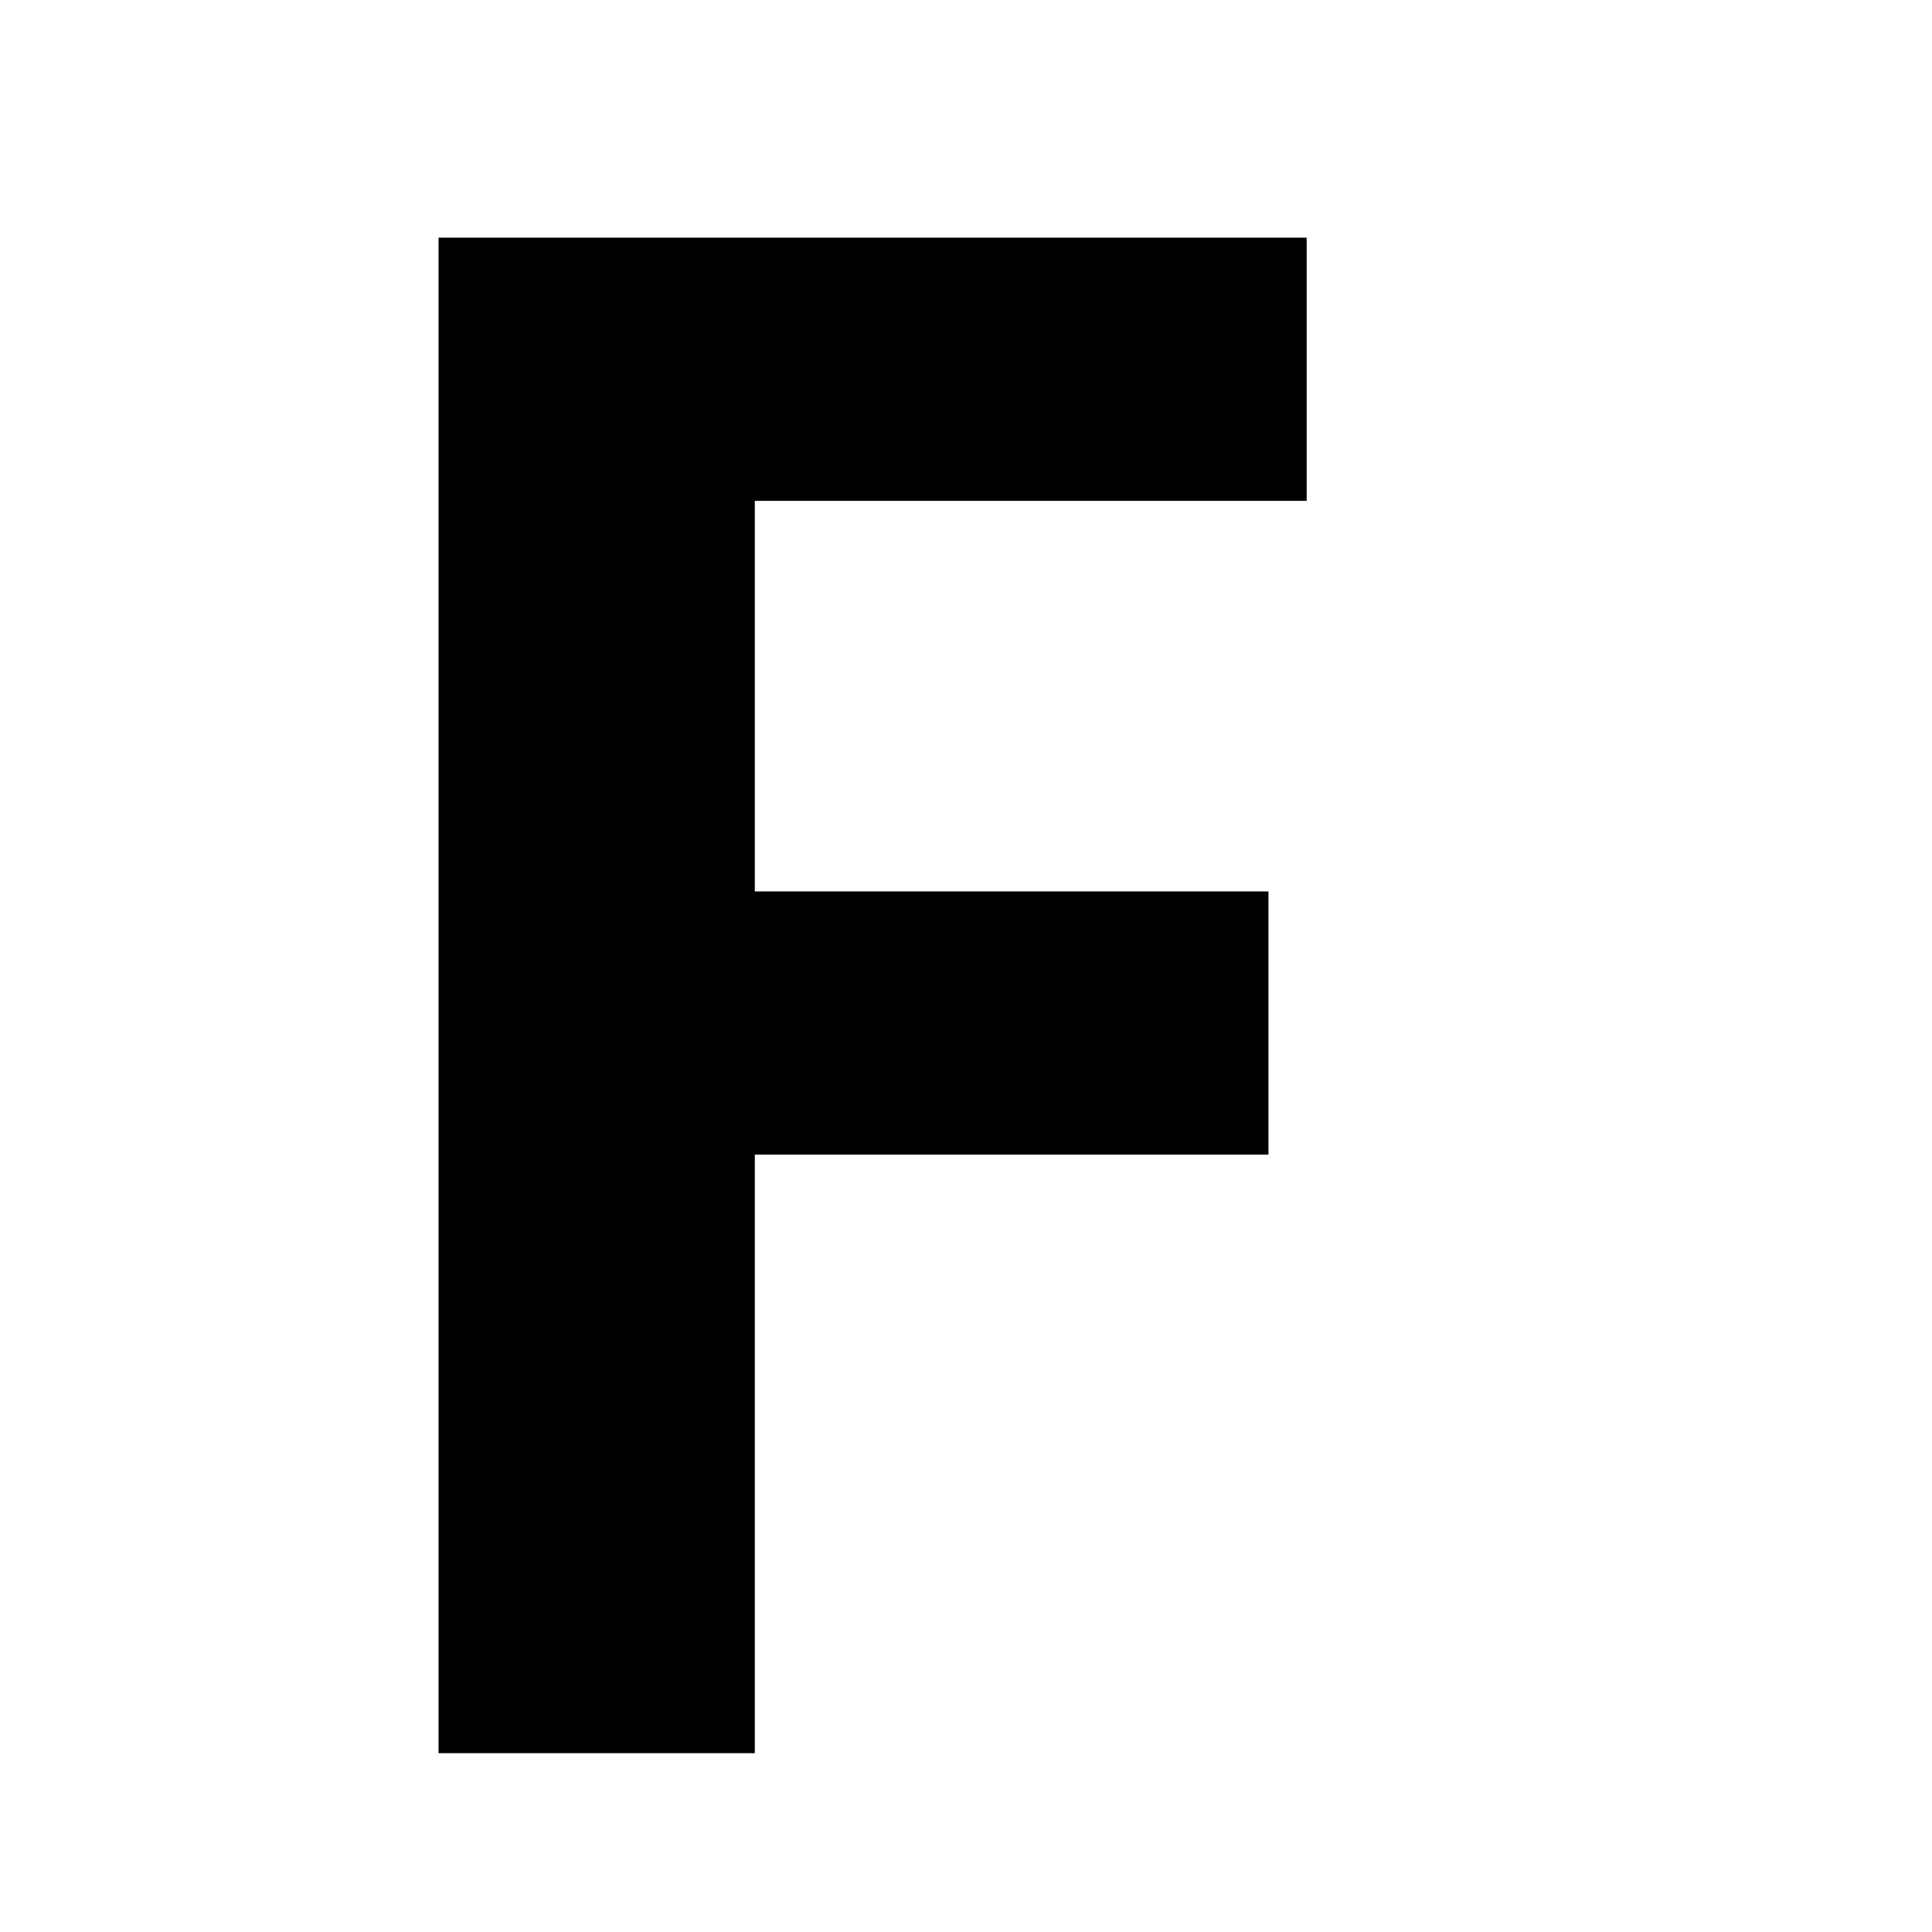
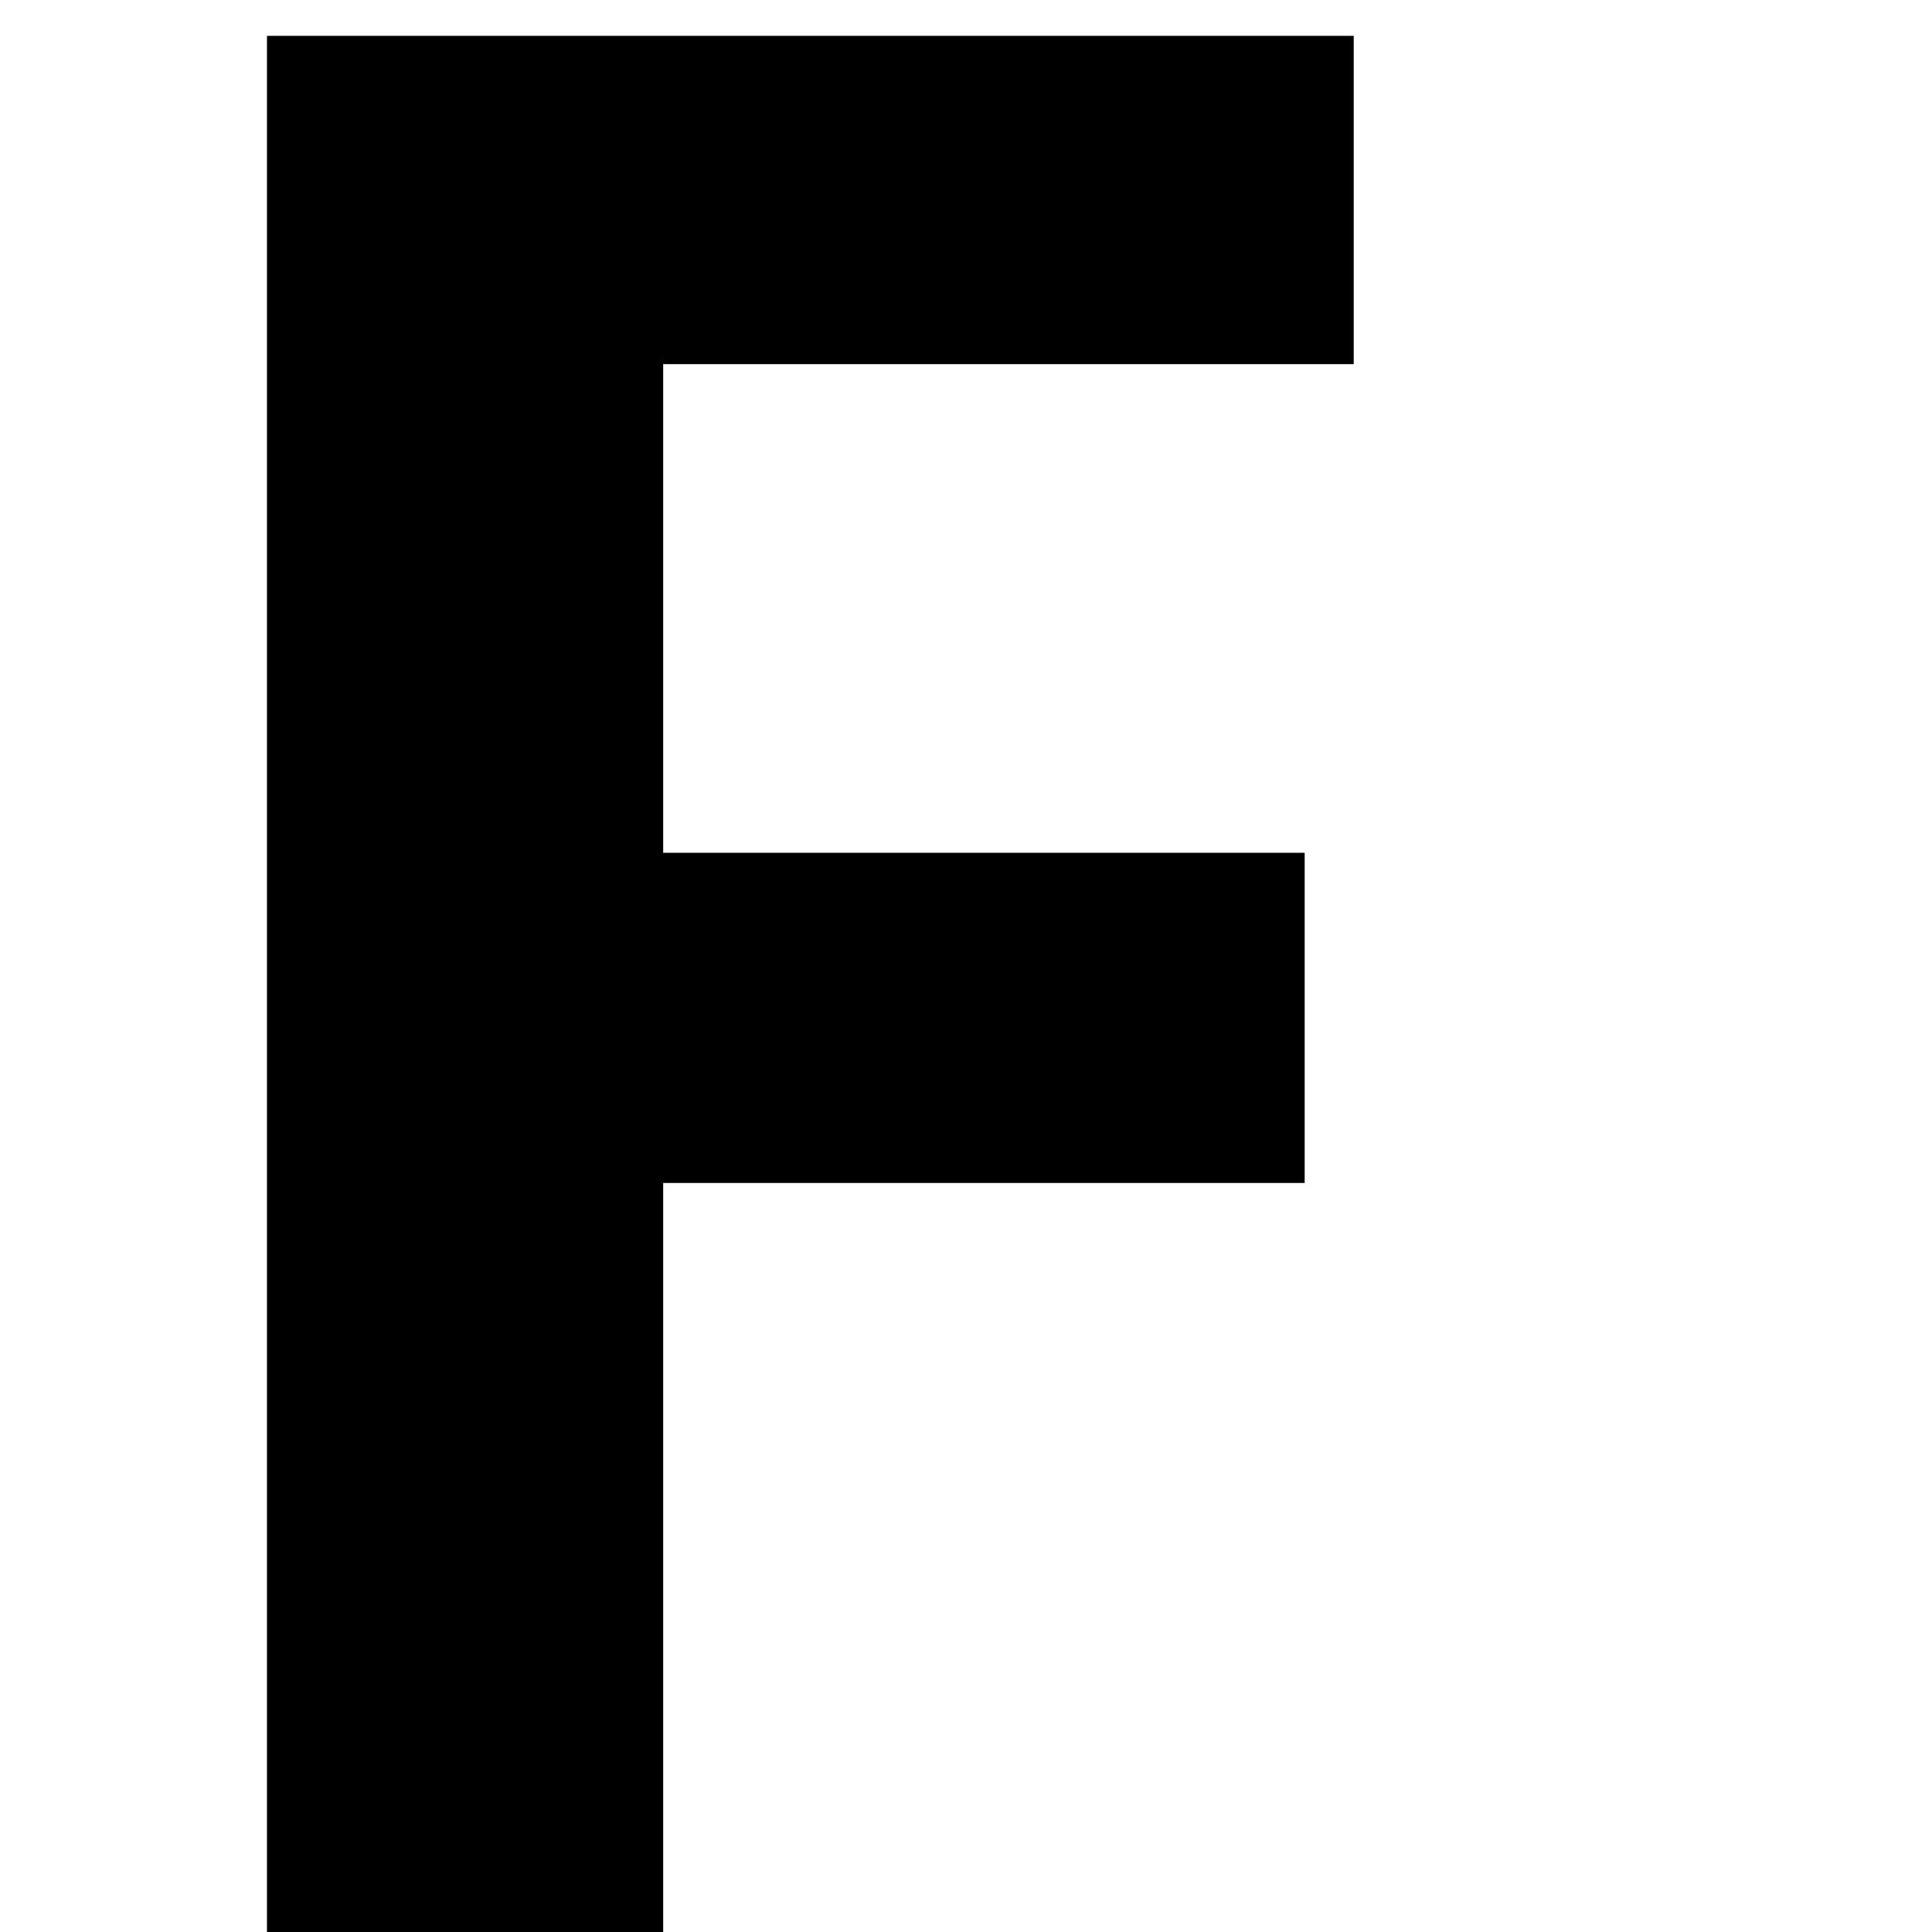
- <svg xmlns="http://www.w3.org/2000/svg" version="1.1" id="bold" x="0px" y="0px" width="100%" height="100%" viewBox="0 0 512 512" style="enable-background:new 0 0 512 512;" xml:space="preserve">
+ <svg xmlns="http://www.w3.org/2000/svg" id="bold" width="100%" height="100%" viewBox="0 0 16 16" xml:space="preserve">
  <defs id="defs7" />
-   <text xml:space="preserve" style="font-style:normal;font-weight:normal;font-size:40px;line-height:125%;font-family:sans-serif;letter-spacing:0px;word-spacing:0px;fill:currentColor;stroke:none;stroke-width:1px;stroke-linecap:butt;stroke-linejoin:miter;stroke-opacity:1" x="65.593" y="464.61" id="text3337">
-     <tspan id="tspan3339" x="65.593" y="464.61" style="font-style:normal;font-variant:normal;font-weight:bold;font-stretch:normal;font-size:562.5px;font-family:Verdana;-inkscape-font-specification:'Verdana Bold';fill:currentColor">F</tspan>
+   <text xml:space="preserve" fill="currentColor" style="font-style:normal;font-weight:normal;font-size:1.565px;line-height:125%;font-family:sans-serif;letter-spacing:0px;word-spacing:0px;stroke:none;stroke-width:1px;stroke-linecap:butt;stroke-linejoin:miter;stroke-opacity:1" x="0.226" y="16" id="text3337">
+     <tspan fill="currentColor" id="tspan3339" x="0.226" y="16" style="font-style:normal;font-variant:normal;font-weight:bold;font-stretch:normal;font-size:22.007px;font-family:Verdana;-inkscape-font-specification:'Verdana Bold';">F</tspan>
  </text>
</svg>
